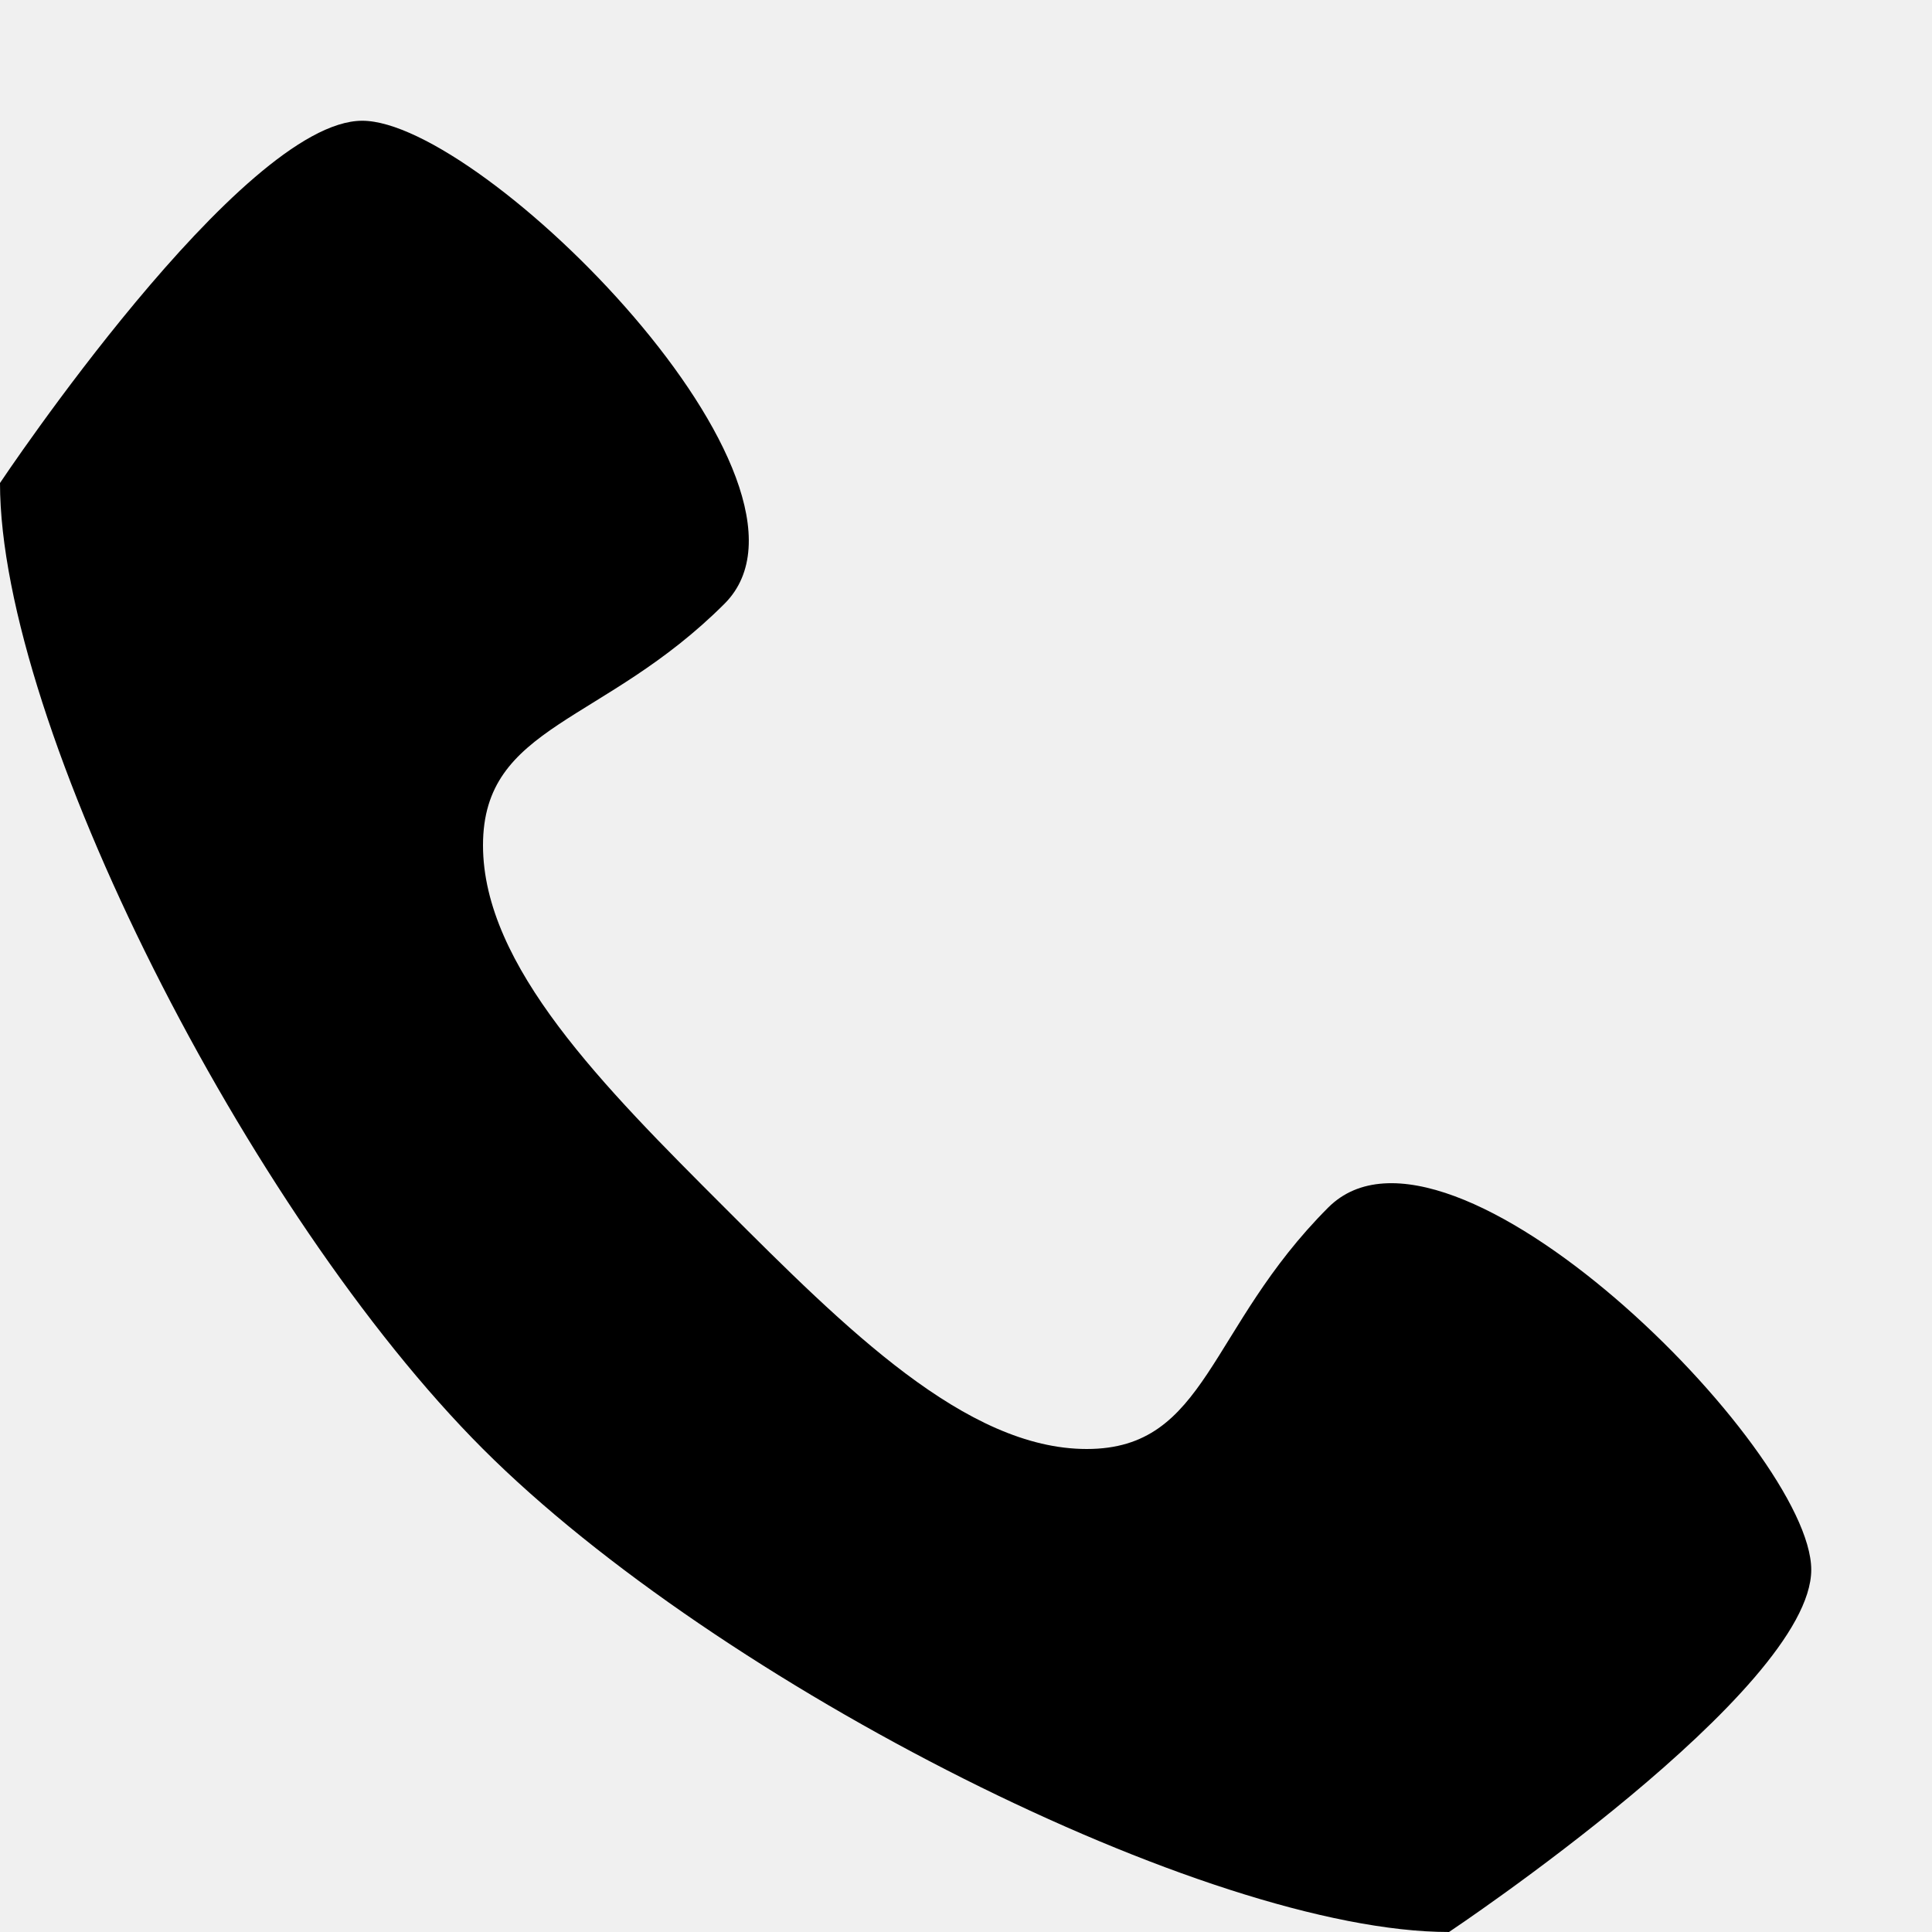
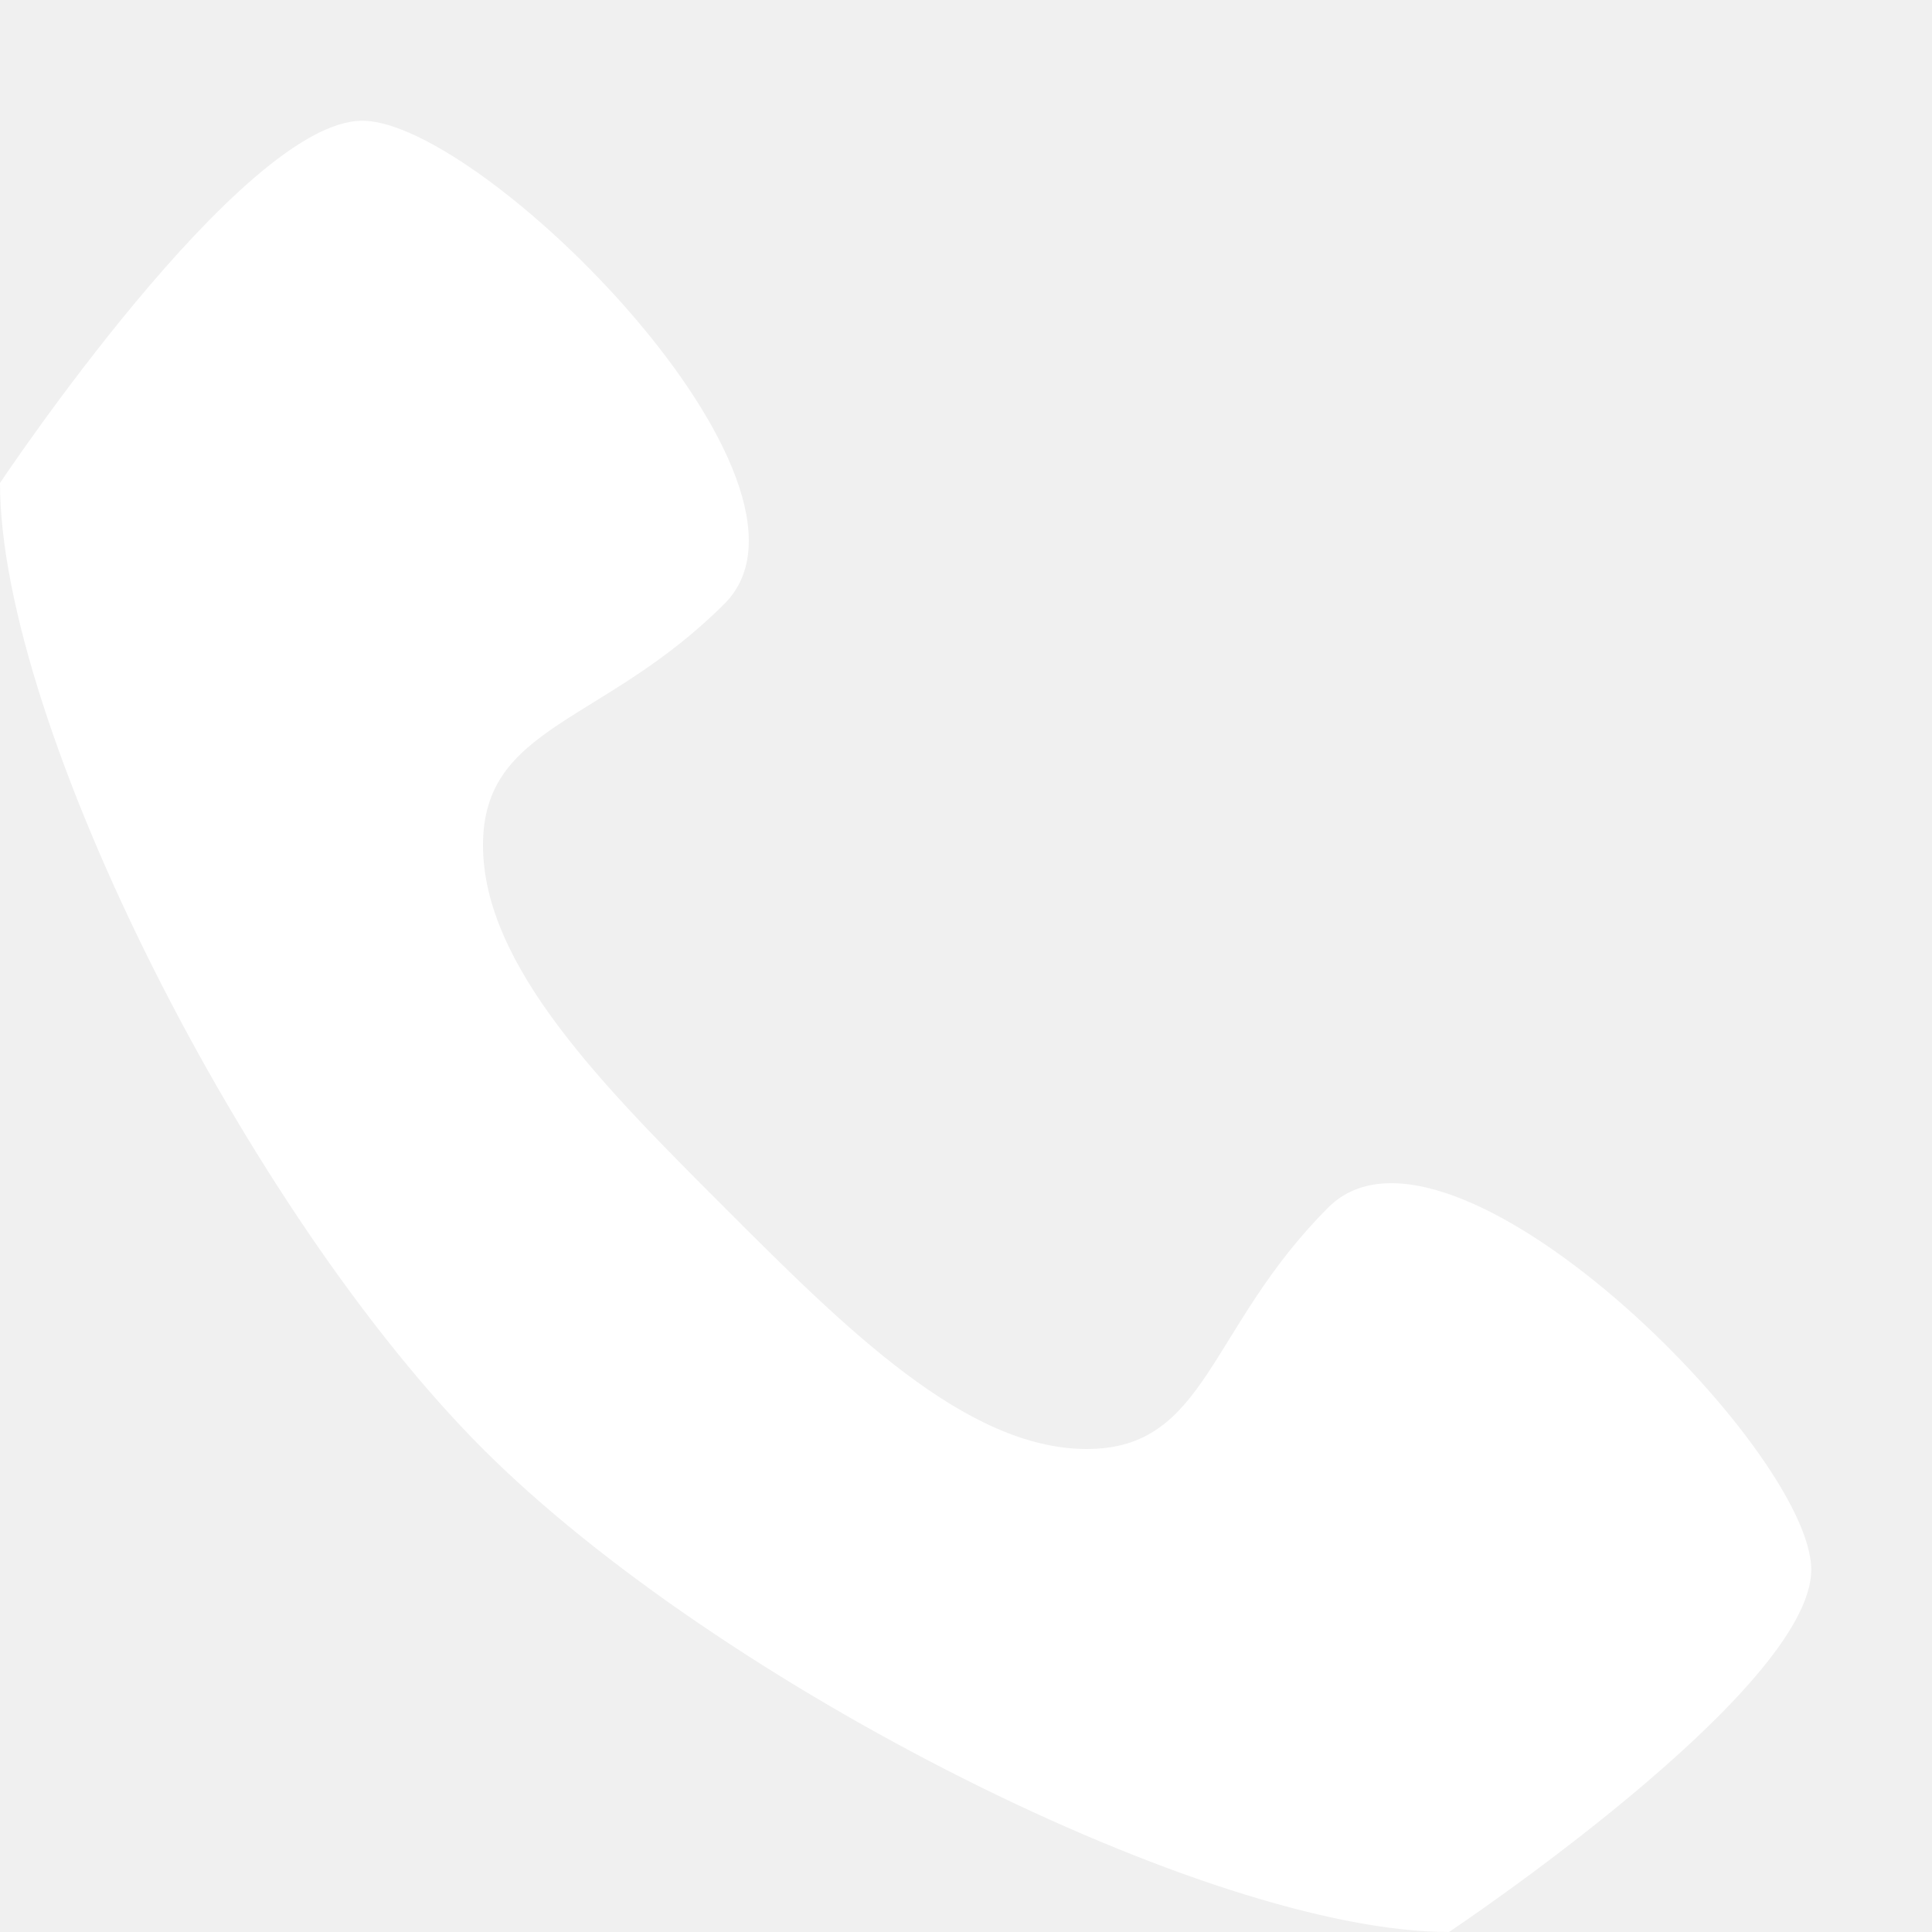
<svg xmlns="http://www.w3.org/2000/svg" version="1.1" width="32" height="32" viewBox="0 0 32 32">
-   <path d="M22 20c-2 2-2 4-4 4s-4-2-6-4-4-4-4-6 2-2 4-4-4-8-6-8-6 6-6 6c0 4 4.109 12.109 8 16s12 8 16 8c0 0 6-4 6-6s-6-8-8-6z" />
+   <path fill="#FFFFFF" d="M22 20c-2 2-2 4-4 4s-4-2-6-4-4-4-4-6 2-2 4-4-4-8-6-8-6 6-6 6c0 4 4.109 12.109 8 16s12 8 16 8c0 0 6-4 6-6s-6-8-8-6z" />
</svg>
